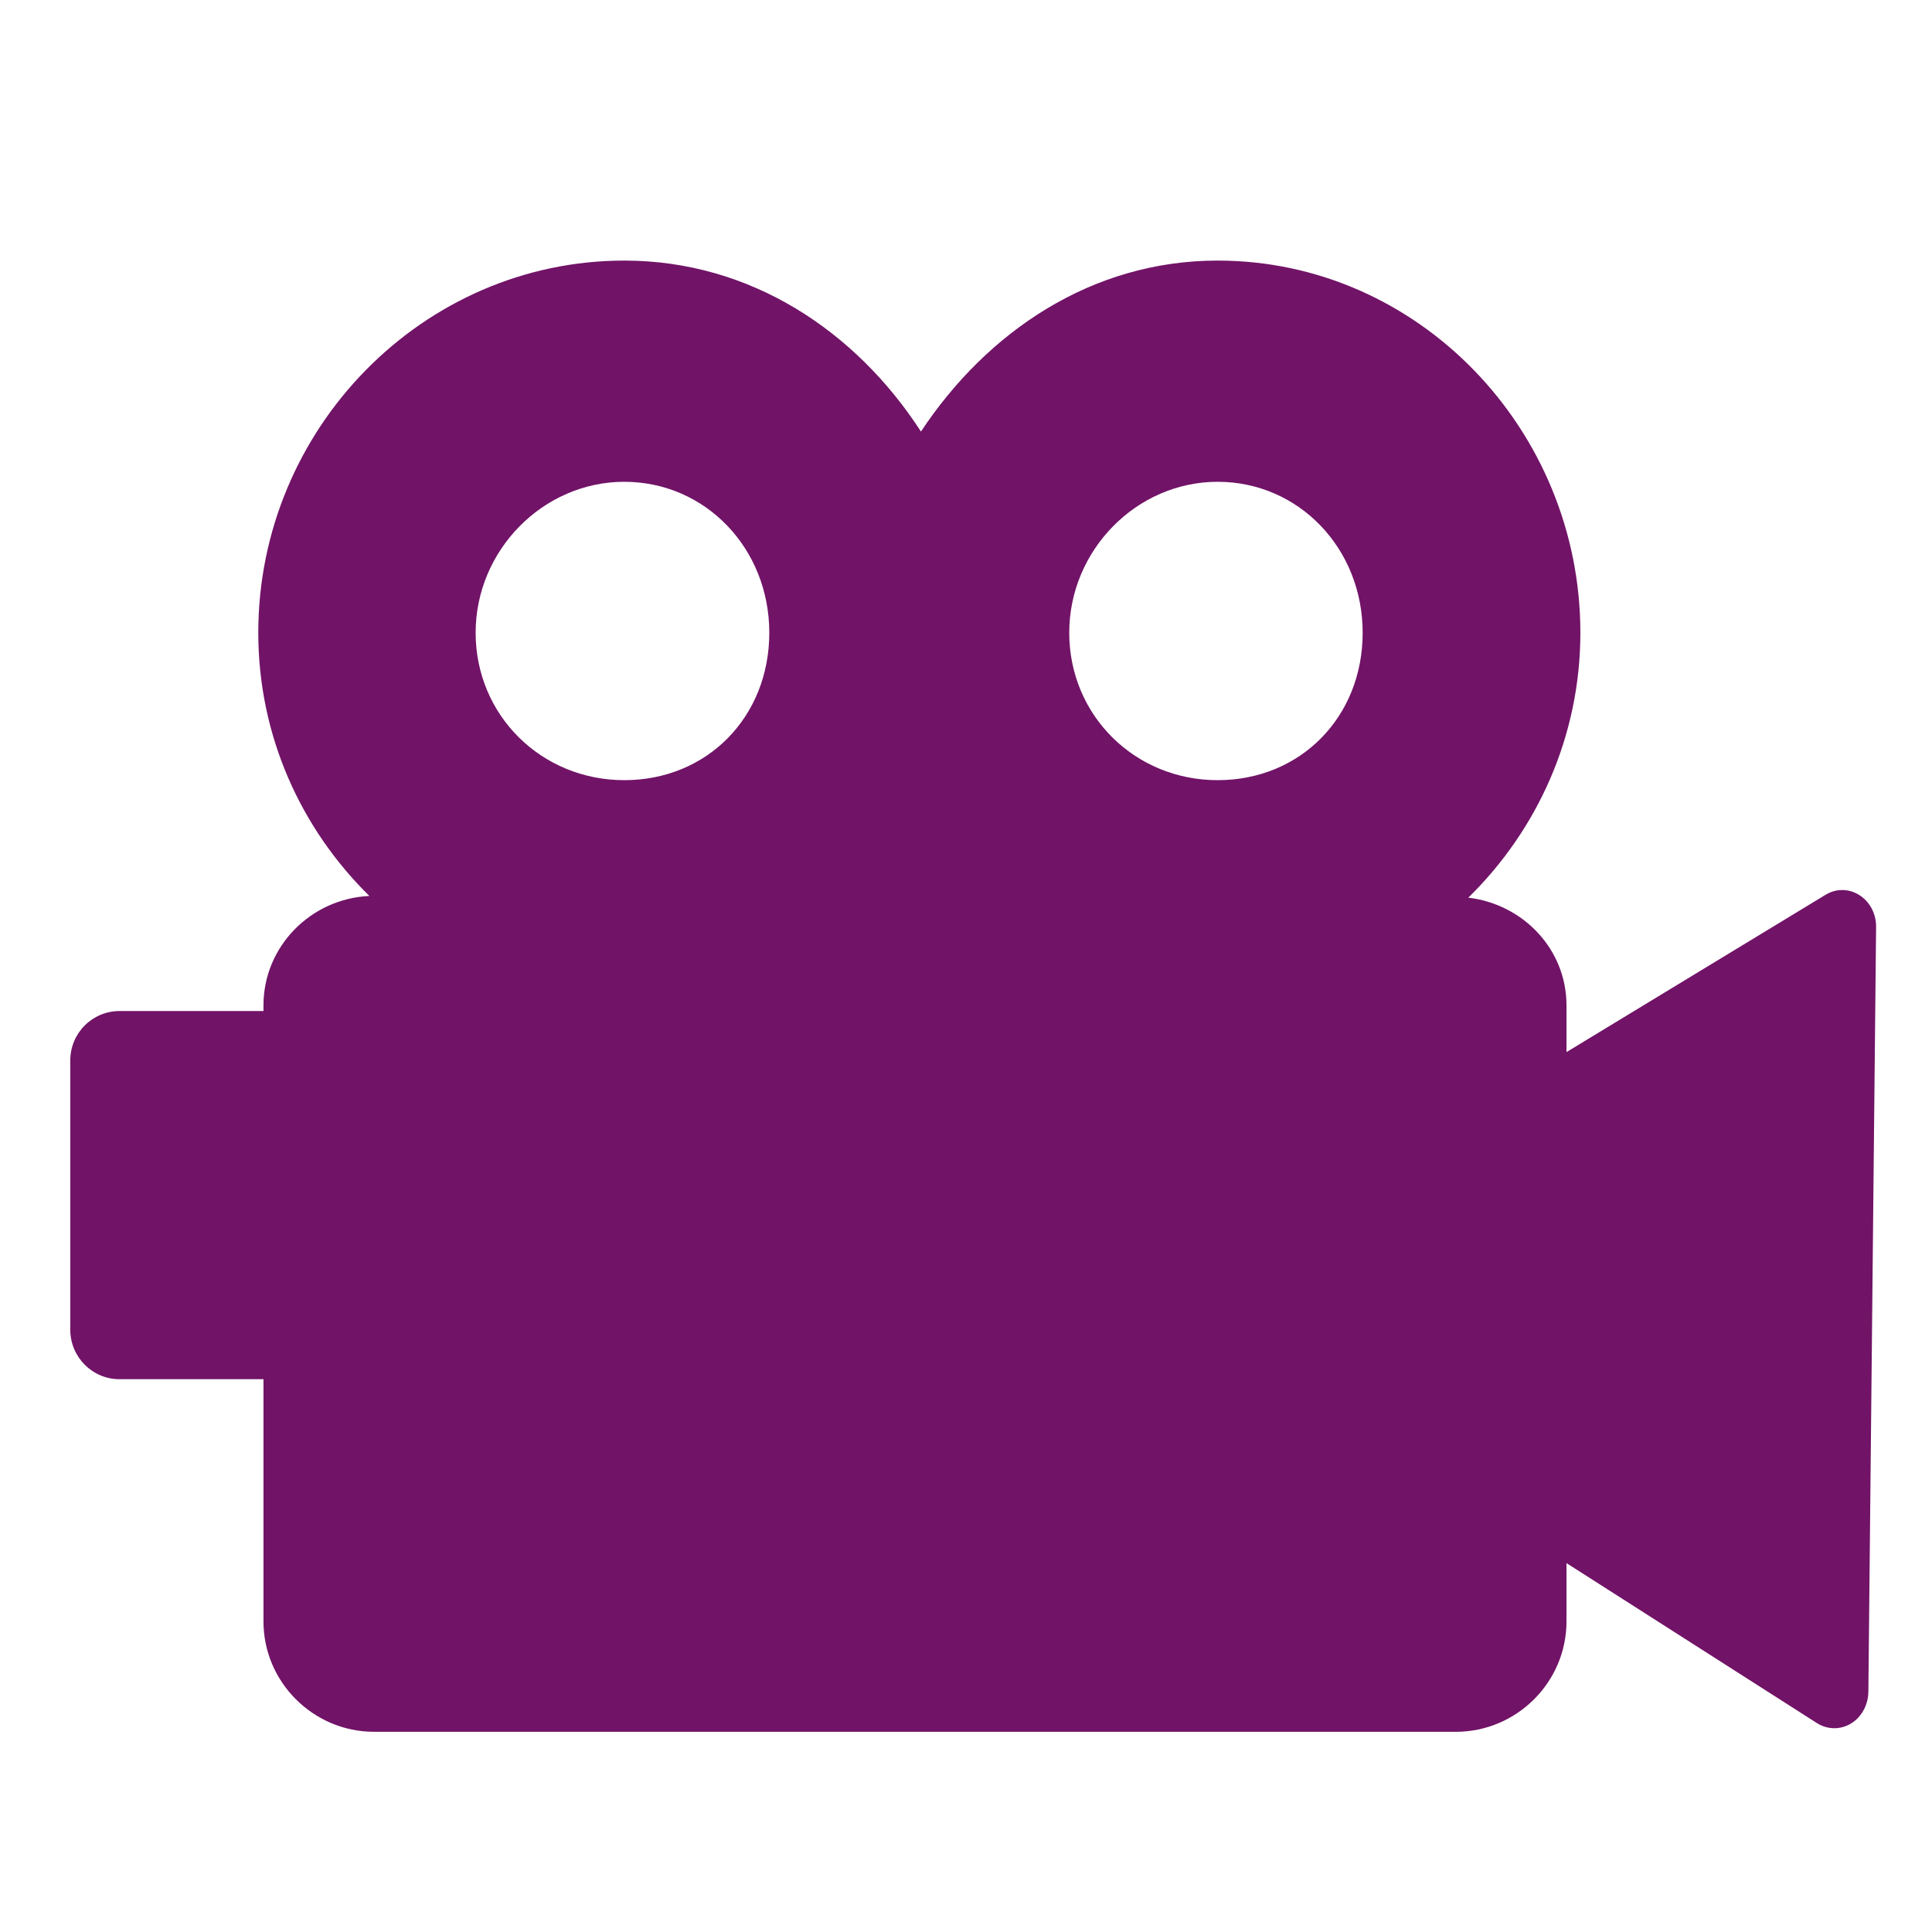
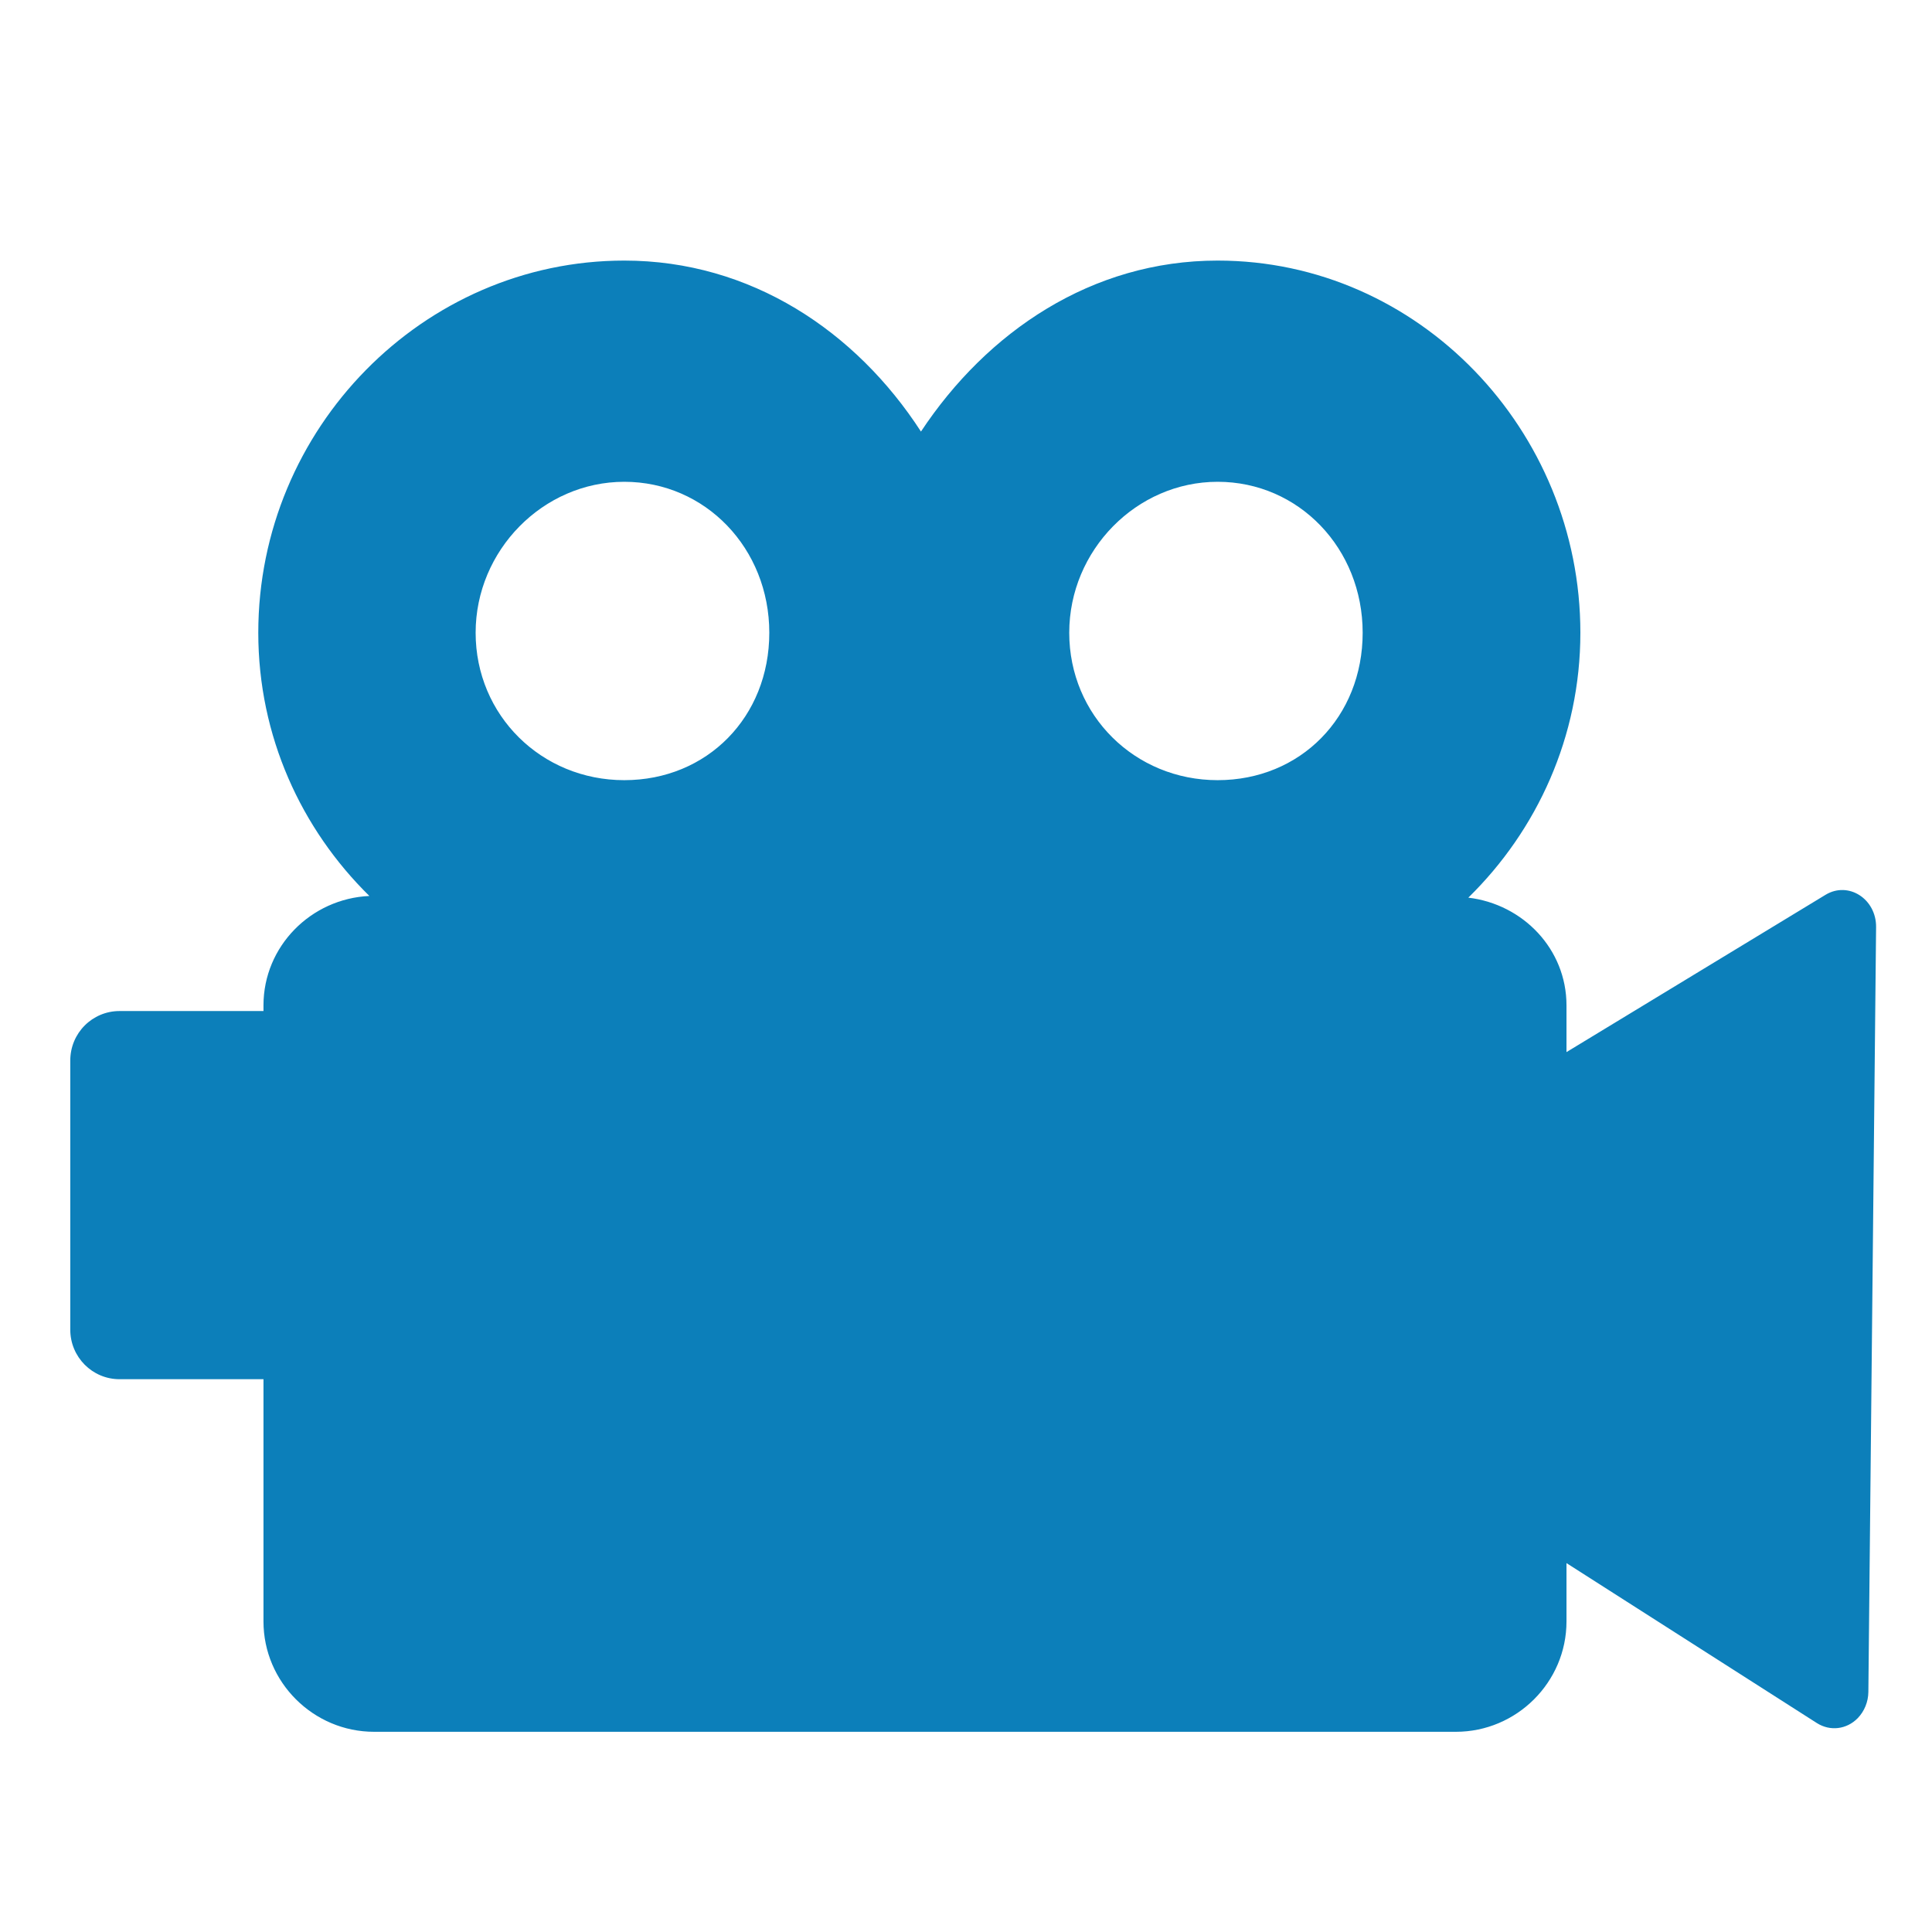
<svg xmlns="http://www.w3.org/2000/svg" width="16px" height="16px" id="svg2990" version="1.1">
  <defs id="defs2992" />
  <g id="layer1">
-     <path style="color:#000000;font-style:normal;font-variant:normal;font-weight:normal;font-stretch:normal;font-size:medium;line-height:normal;font-family:sans-serif;text-indent:0;text-align:start;text-decoration:none;text-decoration-line:none;text-decoration-style:solid;text-decoration-color:#000000;letter-spacing:normal;word-spacing:normal;text-transform:none;direction:ltr;block-progression:tb;writing-mode:lr-tb;baseline-shift:baseline;text-anchor:start;white-space:normal;clip-rule:nonzero;display:inline;overflow:visible;visibility:visible;opacity:1;isolation:auto;mix-blend-mode:normal;color-interpolation:sRGB;color-interpolation-filters:linearRGB;solid-color:#000000;solid-opacity:1;fill:#711367;fill-opacity:1;fill-rule:nonzero;stroke:none;stroke-width:0.462;stroke-linecap:round;stroke-linejoin:round;stroke-miterlimit:4;stroke-dasharray:none;stroke-dashoffset:0;stroke-opacity:1;marker:none;color-rendering:auto;image-rendering:auto;shape-rendering:auto;text-rendering:auto;enable-background:accumulate" d="M 5.17 2.158 C 3.505 2.158 2.139 3.548 2.139 5.24 C 2.139 6.097 2.495 6.866 3.059 7.42 C 2.575 7.442 2.182 7.837 2.182 8.326 L 2.182 8.373 L 0.99 8.373 C 0.764 8.373 0.582 8.556 0.582 8.783 L 0.582 11.012 C 0.582 11.238 0.764 11.422 0.99 11.422 L 2.182 11.422 L 2.182 13.428 C 2.182 13.931 2.595 14.342 3.098 14.342 L 12.057 14.342 C 12.56 14.342 12.973 13.931 12.973 13.428 L 12.973 12.945 L 15.047 14.27 C 15.156 14.339 15.293 14.323 15.385 14.229 C 15.44 14.172 15.472 14.094 15.473 14.012 L 15.537 7.678 C 15.539 7.444 15.308 7.296 15.119 7.41 L 12.973 8.713 L 12.973 8.326 C 12.973 7.86 12.613 7.488 12.16 7.434 C 12.729 6.877 13.088 6.1 13.088 5.24 C 13.088 3.562 11.749 2.158 10.084 2.158 C 9.04 2.158 8.174 2.748 7.627 3.574 C 7.089 2.743 6.217 2.158 5.17 2.158 z M 5.17 3.99 C 5.842 3.99 6.371 4.542 6.371 5.24 C 6.371 5.938 5.856 6.461 5.17 6.461 C 4.484 6.461 3.939 5.924 3.939 5.24 C 3.939 4.557 4.498 3.99 5.17 3.99 z M 10.084 3.99 C 10.756 3.99 11.285 4.542 11.285 5.24 C 11.285 5.938 10.77 6.461 10.084 6.461 C 9.398 6.461 8.855 5.924 8.855 5.24 C 8.855 4.557 9.412 3.99 10.084 3.99 z " id="rect4011" />
+     <path style="color:#000000;font-style:normal;font-variant:normal;font-weight:normal;font-stretch:normal;font-size:medium;line-height:normal;font-family:sans-serif;text-indent:0;text-align:start;text-decoration:none;text-decoration-line:none;text-decoration-style:solid;text-decoration-color:#000000;letter-spacing:normal;word-spacing:normal;text-transform:none;direction:ltr;block-progression:tb;writing-mode:lr-tb;baseline-shift:baseline;text-anchor:start;white-space:normal;clip-rule:nonzero;display:inline;overflow:visible;visibility:visible;opacity:1;isolation:auto;mix-blend-mode:normal;color-interpolation:sRGB;color-interpolation-filters:linearRGB;solid-color:#000000;solid-opacity:1;fill:#0c7fba;fill-opacity:1;fill-rule:nonzero;stroke:none;stroke-width:0.462;stroke-linecap:round;stroke-linejoin:round;stroke-miterlimit:4;stroke-dasharray:none;stroke-dashoffset:0;stroke-opacity:1;marker:none;color-rendering:auto;image-rendering:auto;shape-rendering:auto;text-rendering:auto;enable-background:accumulate" d="M 5.17 2.158 C 3.505 2.158 2.139 3.548 2.139 5.24 C 2.139 6.097 2.495 6.866 3.059 7.42 C 2.575 7.442 2.182 7.837 2.182 8.326 L 2.182 8.373 L 0.99 8.373 C 0.764 8.373 0.582 8.556 0.582 8.783 L 0.582 11.012 C 0.582 11.238 0.764 11.422 0.99 11.422 L 2.182 11.422 L 2.182 13.428 C 2.182 13.931 2.595 14.342 3.098 14.342 L 12.057 14.342 C 12.56 14.342 12.973 13.931 12.973 13.428 L 12.973 12.945 L 15.047 14.27 C 15.156 14.339 15.293 14.323 15.385 14.229 C 15.44 14.172 15.472 14.094 15.473 14.012 L 15.537 7.678 C 15.539 7.444 15.308 7.296 15.119 7.41 L 12.973 8.713 L 12.973 8.326 C 12.973 7.86 12.613 7.488 12.16 7.434 C 12.729 6.877 13.088 6.1 13.088 5.24 C 13.088 3.562 11.749 2.158 10.084 2.158 C 9.04 2.158 8.174 2.748 7.627 3.574 C 7.089 2.743 6.217 2.158 5.17 2.158 z M 5.17 3.99 C 5.842 3.99 6.371 4.542 6.371 5.24 C 6.371 5.938 5.856 6.461 5.17 6.461 C 4.484 6.461 3.939 5.924 3.939 5.24 C 3.939 4.557 4.498 3.99 5.17 3.99 z M 10.084 3.99 C 10.756 3.99 11.285 4.542 11.285 5.24 C 11.285 5.938 10.77 6.461 10.084 6.461 C 9.398 6.461 8.855 5.924 8.855 5.24 C 8.855 4.557 9.412 3.99 10.084 3.99 z " id="rect4011" />
  </g>
</svg>
